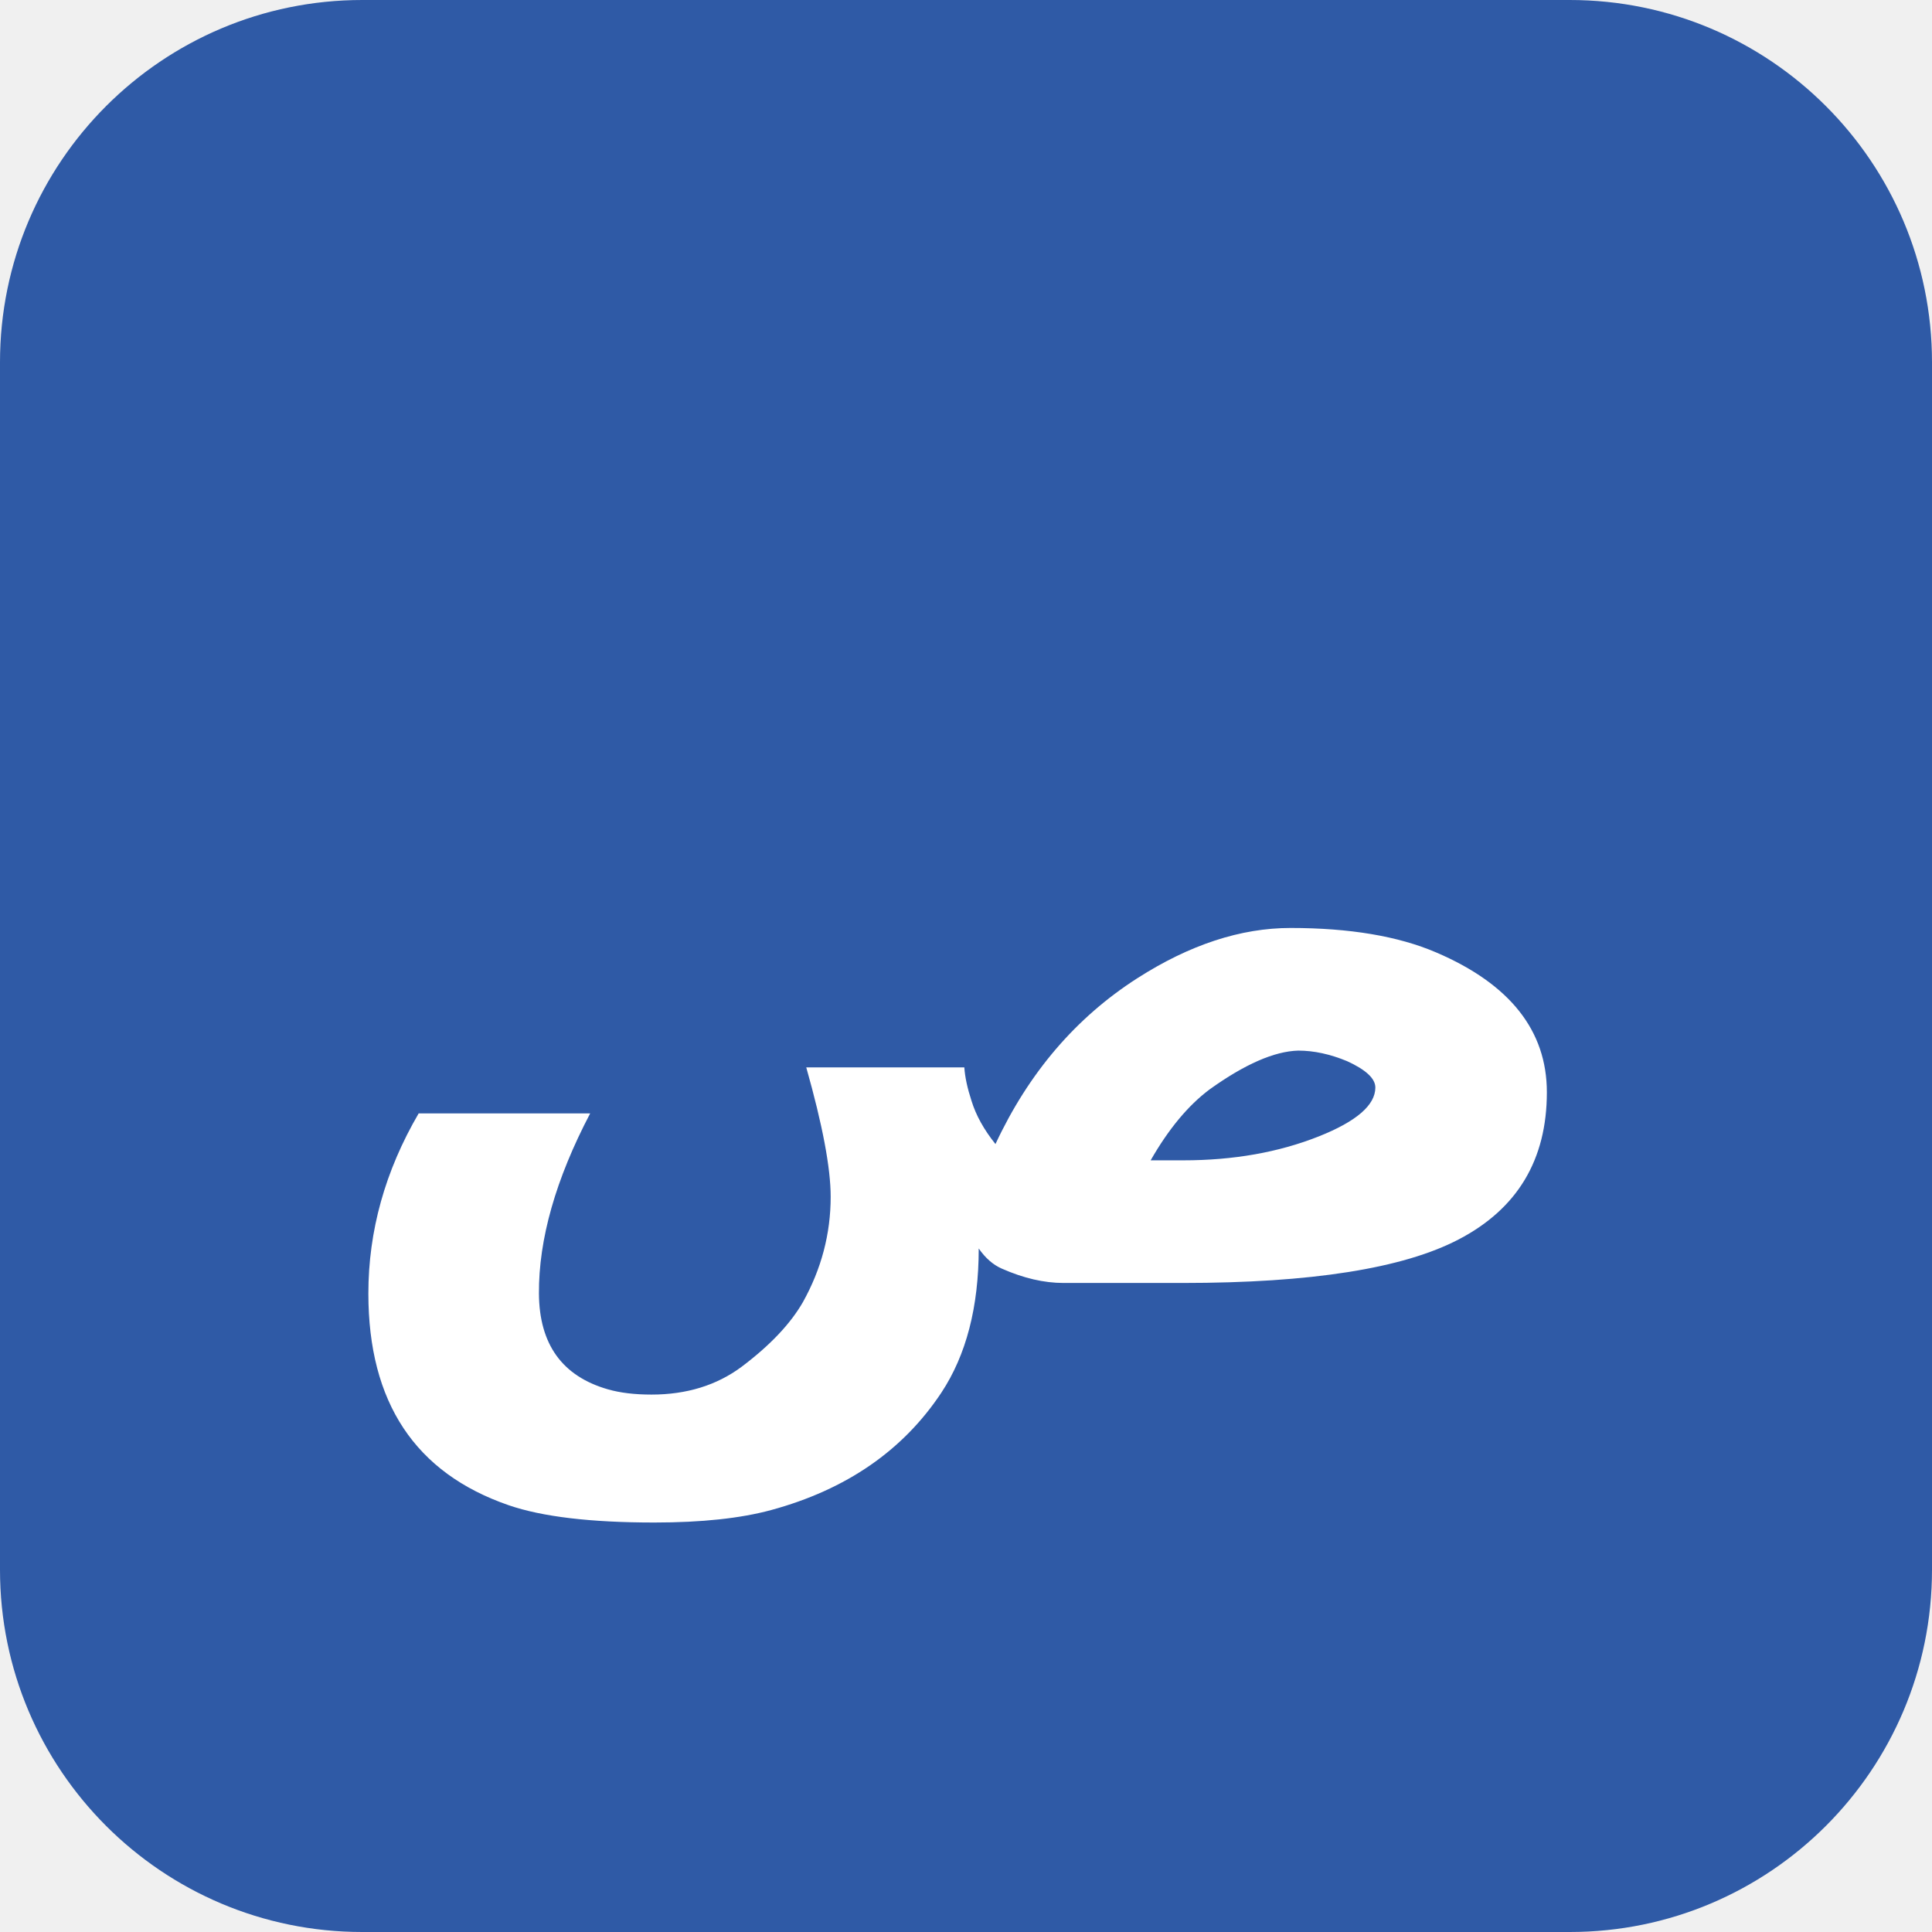
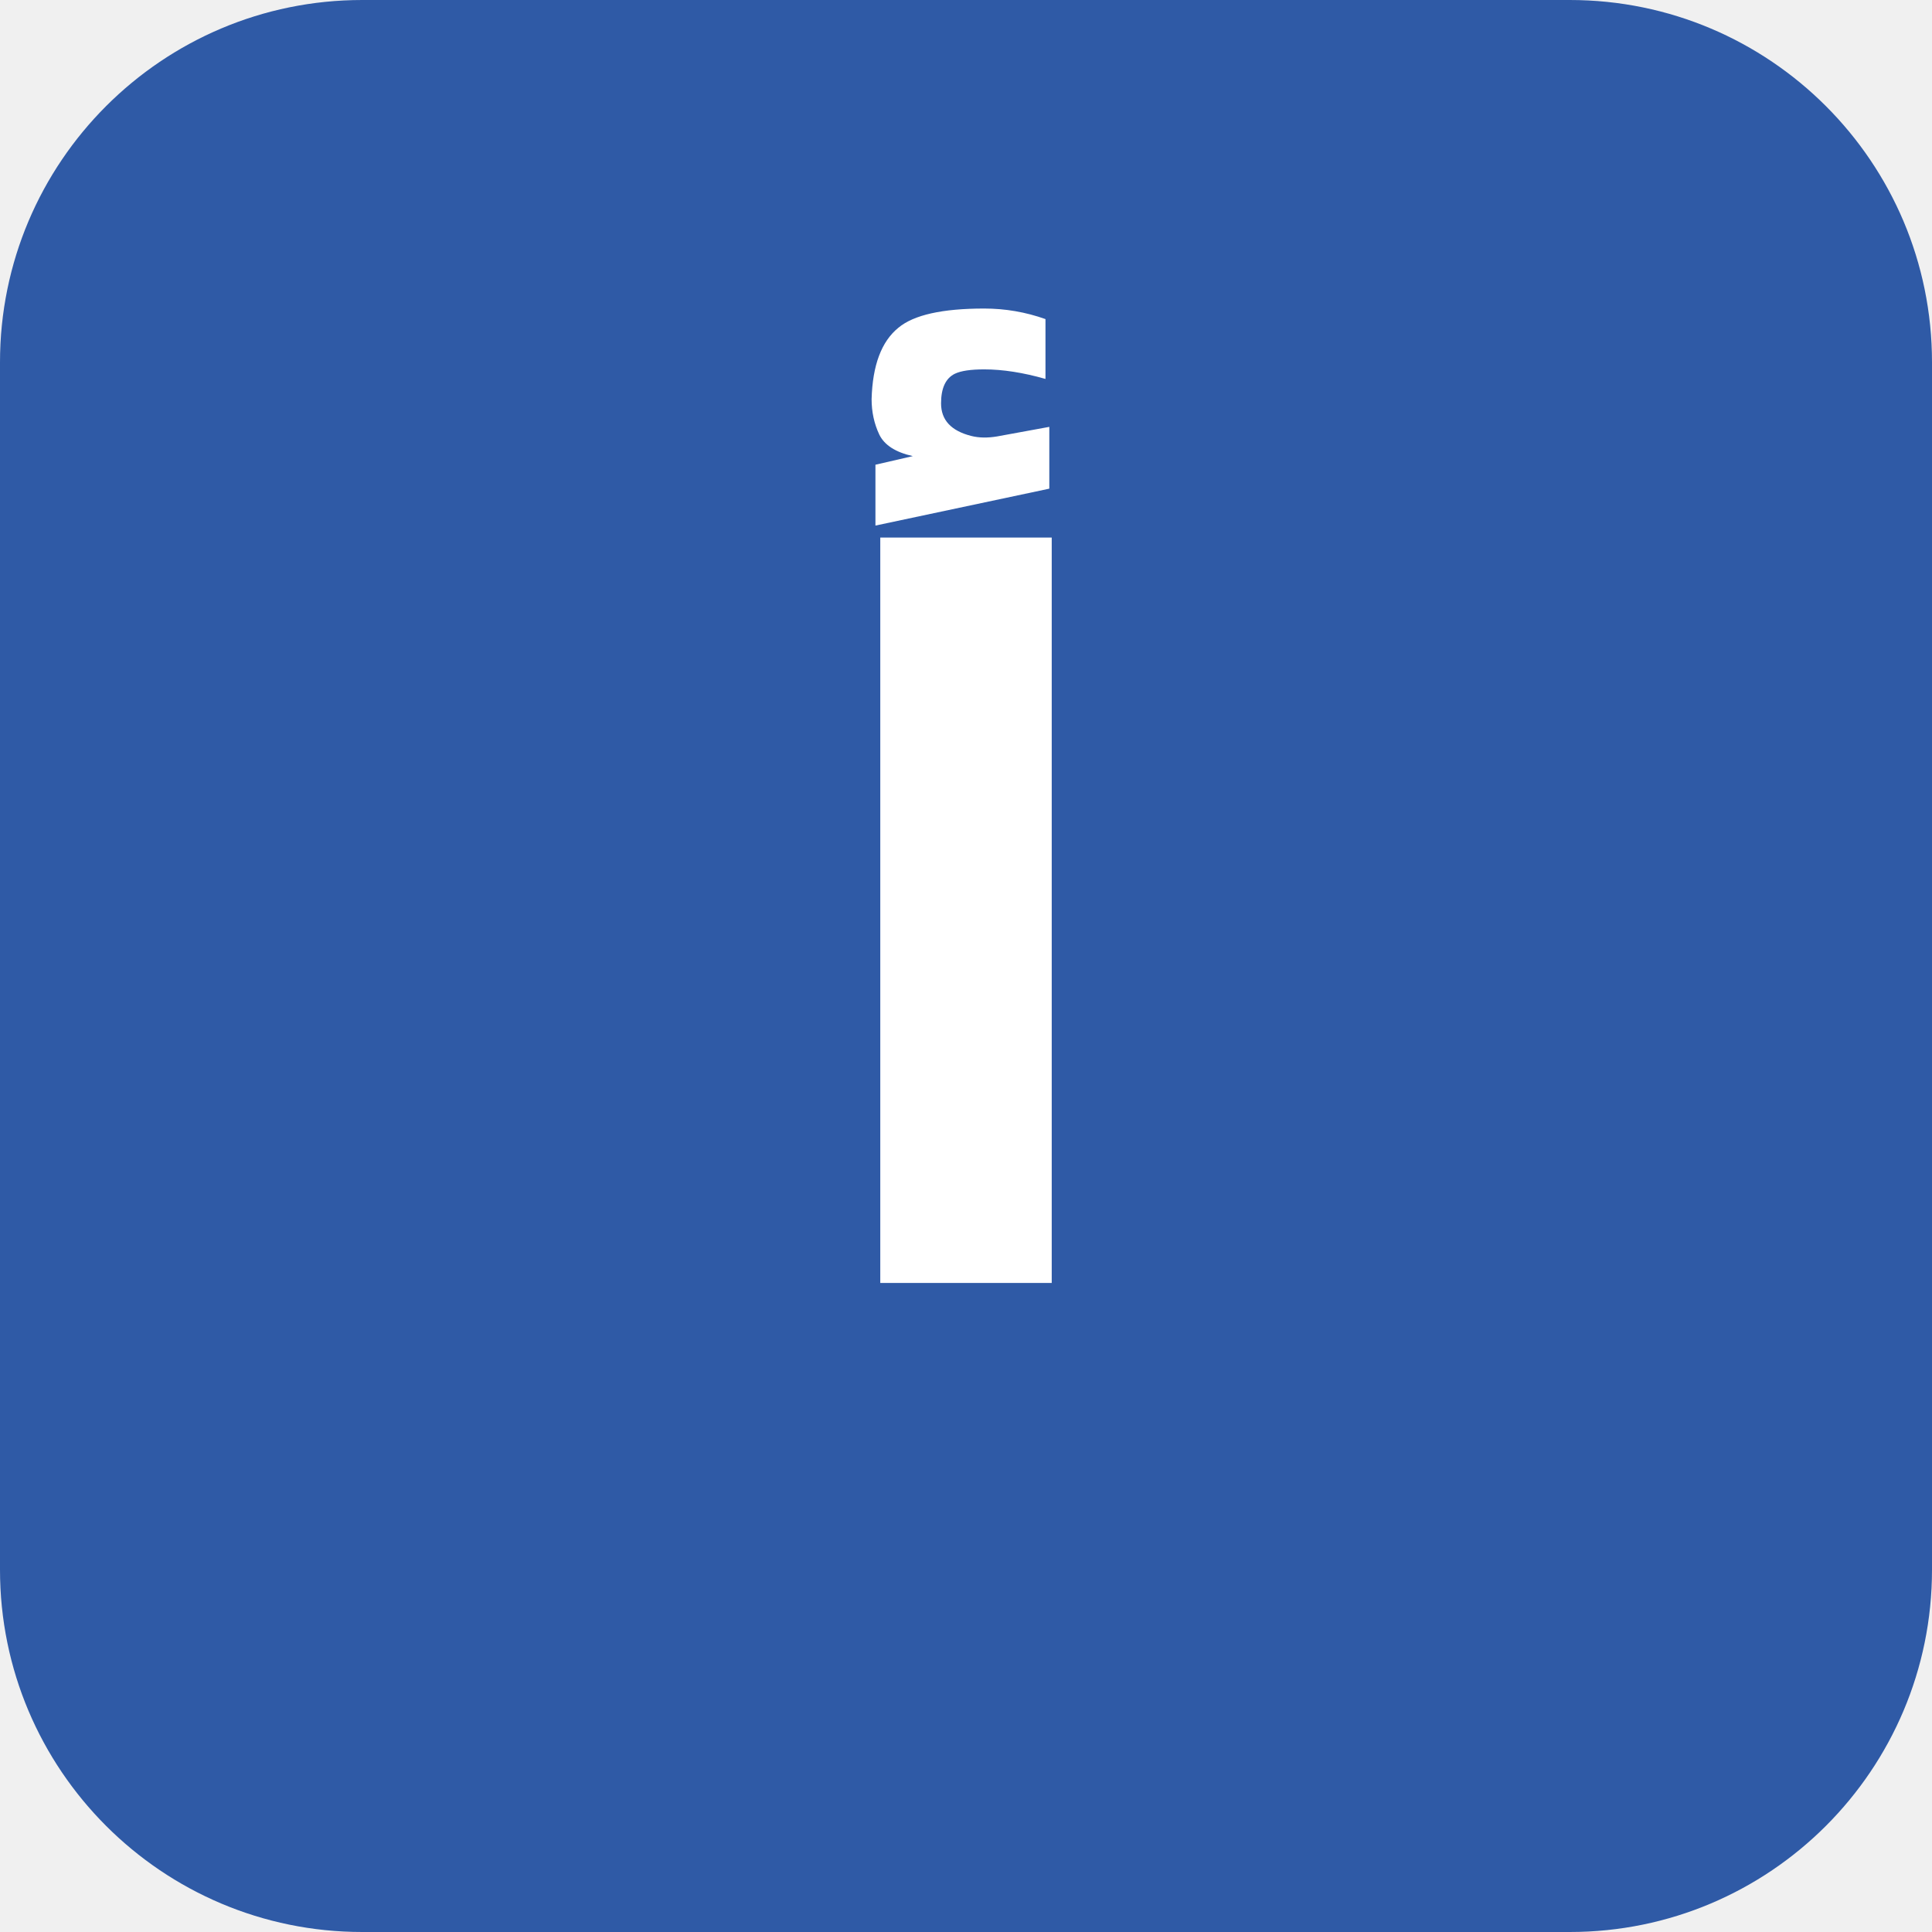
<svg xmlns="http://www.w3.org/2000/svg" viewBox="0 0 512 512" width="512" height="512">
  <rect width="512" height="512" rx="96" fill="#2f5aa6" />
-   <text x="256" y="340" font-family="Tajawal, Arial, sans-serif" font-size="260" font-weight="700" fill="#ffffff" text-anchor="middle">ص</text>
+   <text x="256" y="340" font-family="Tajawal, Arial, sans-serif" font-size="260" font-weight="700" fill="#ffffff" text-anchor="middle">أ</text>
</svg>
